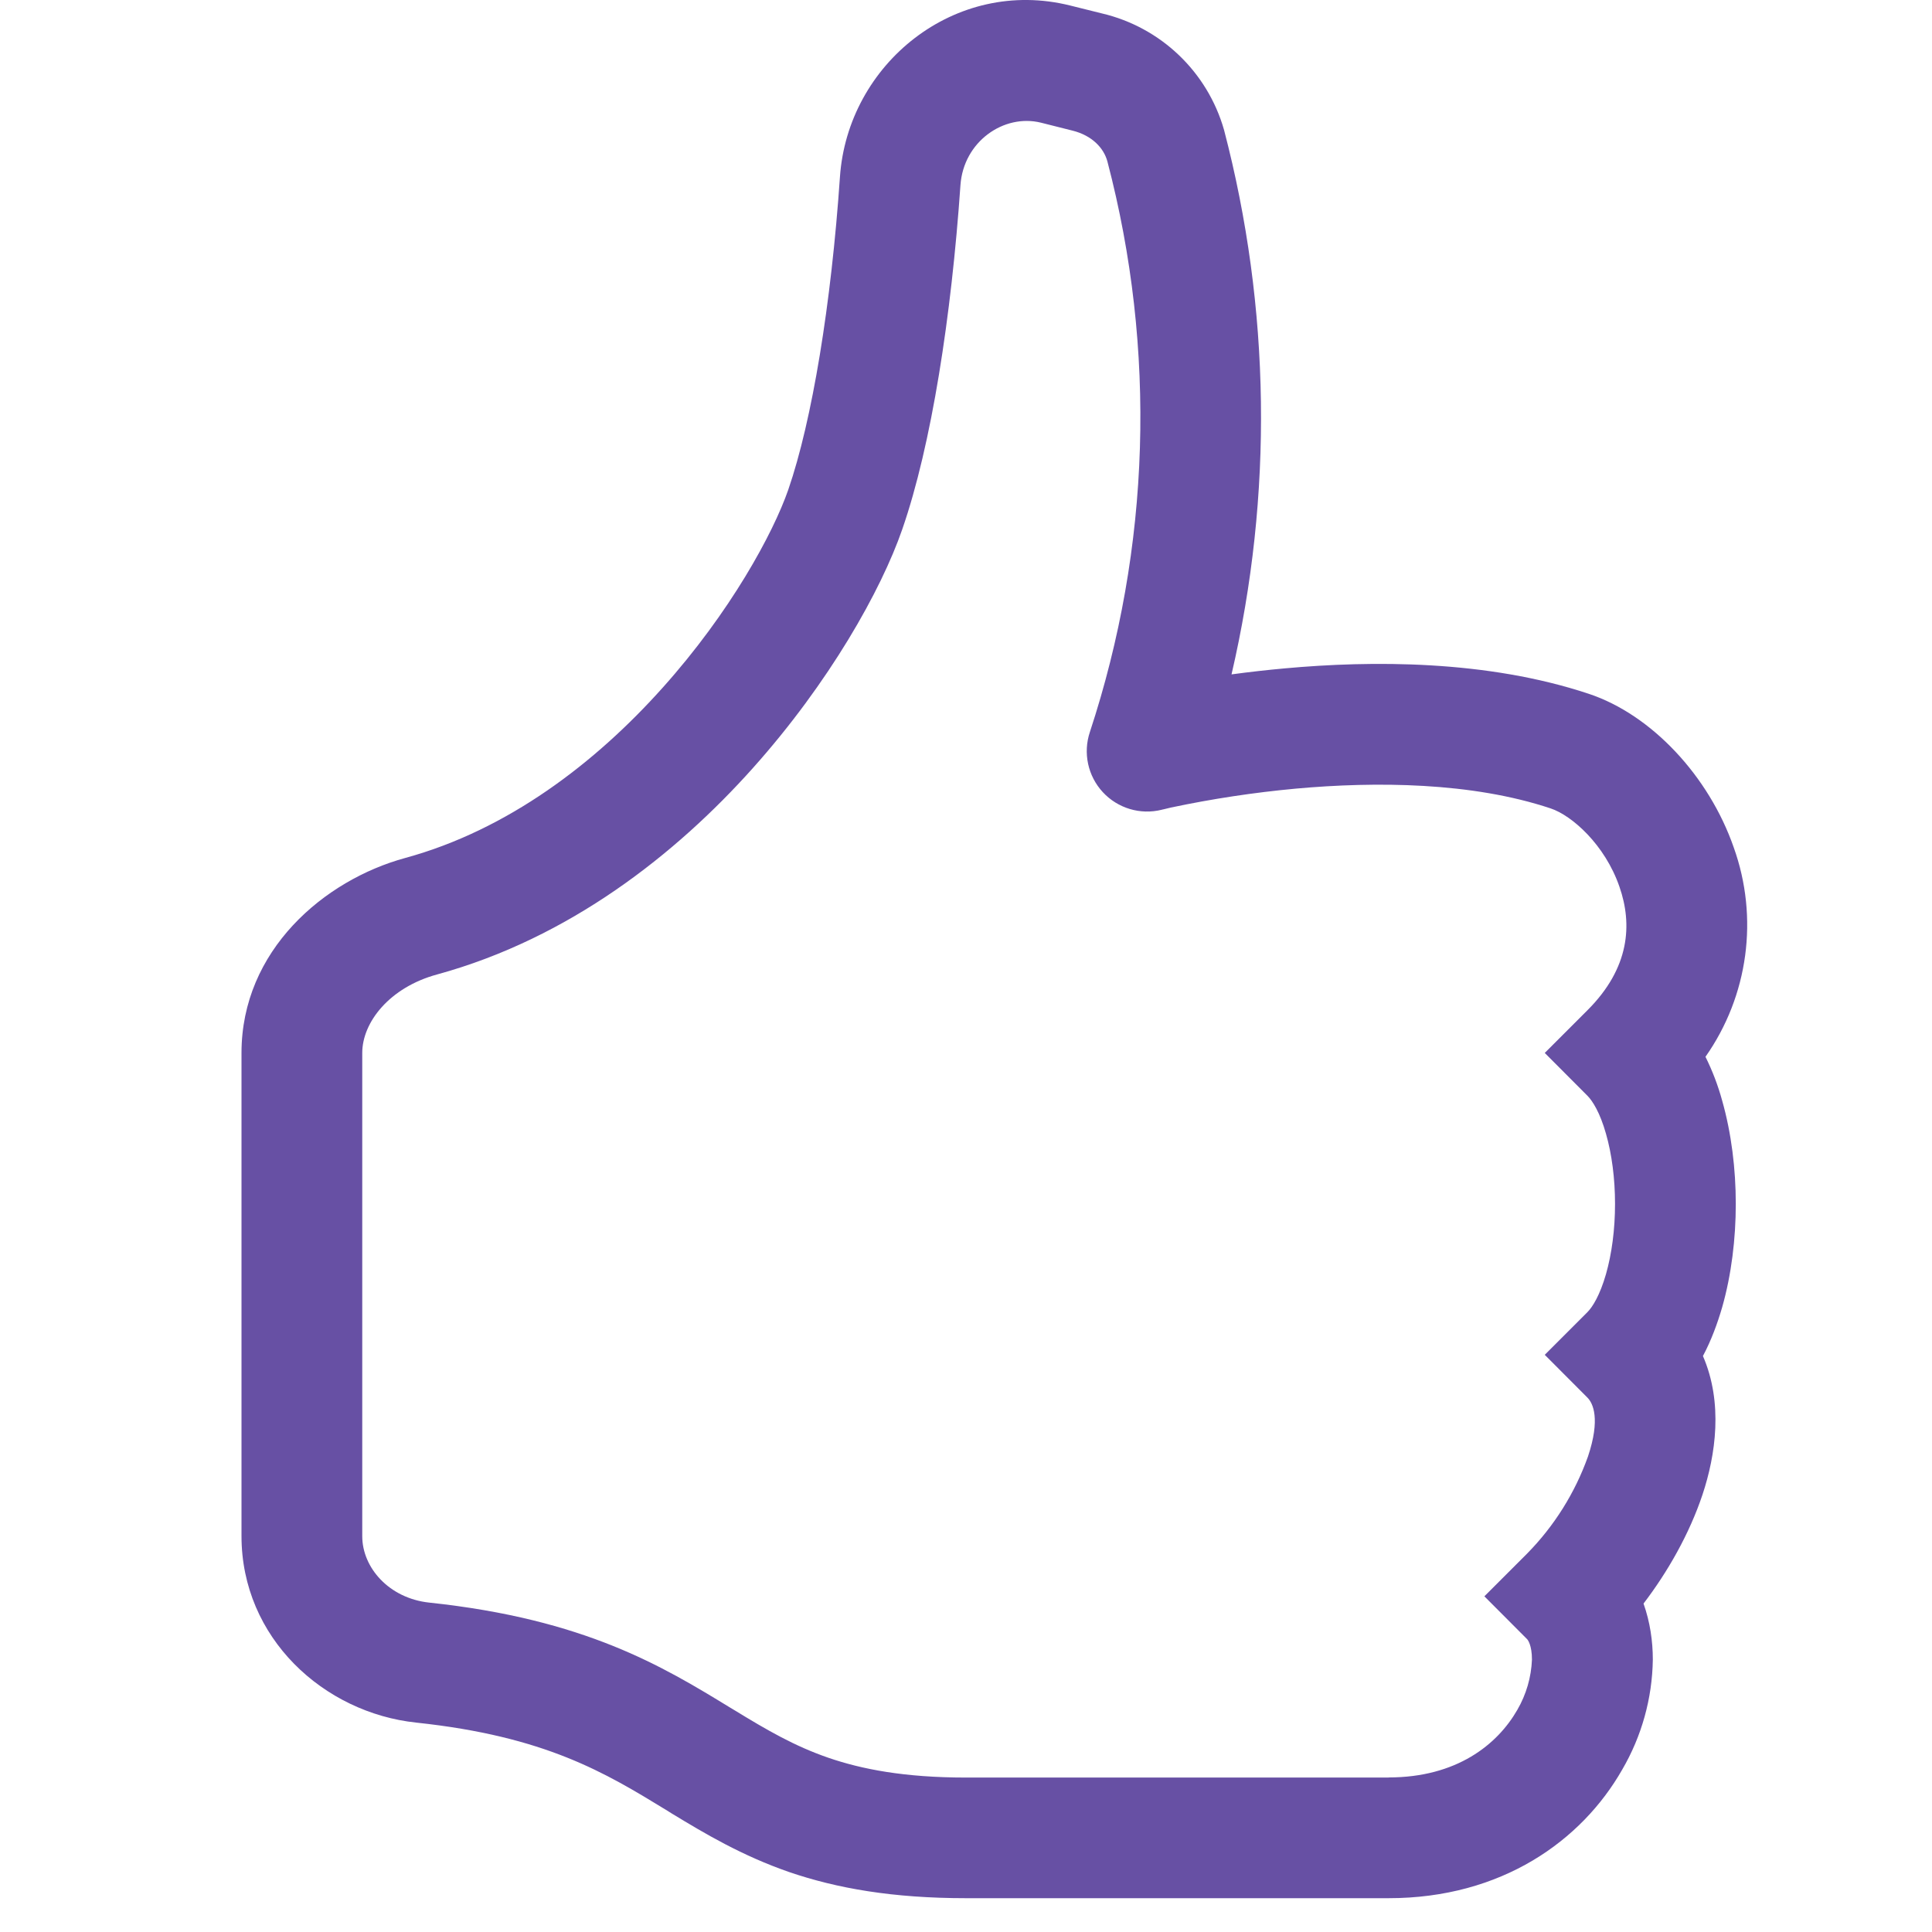
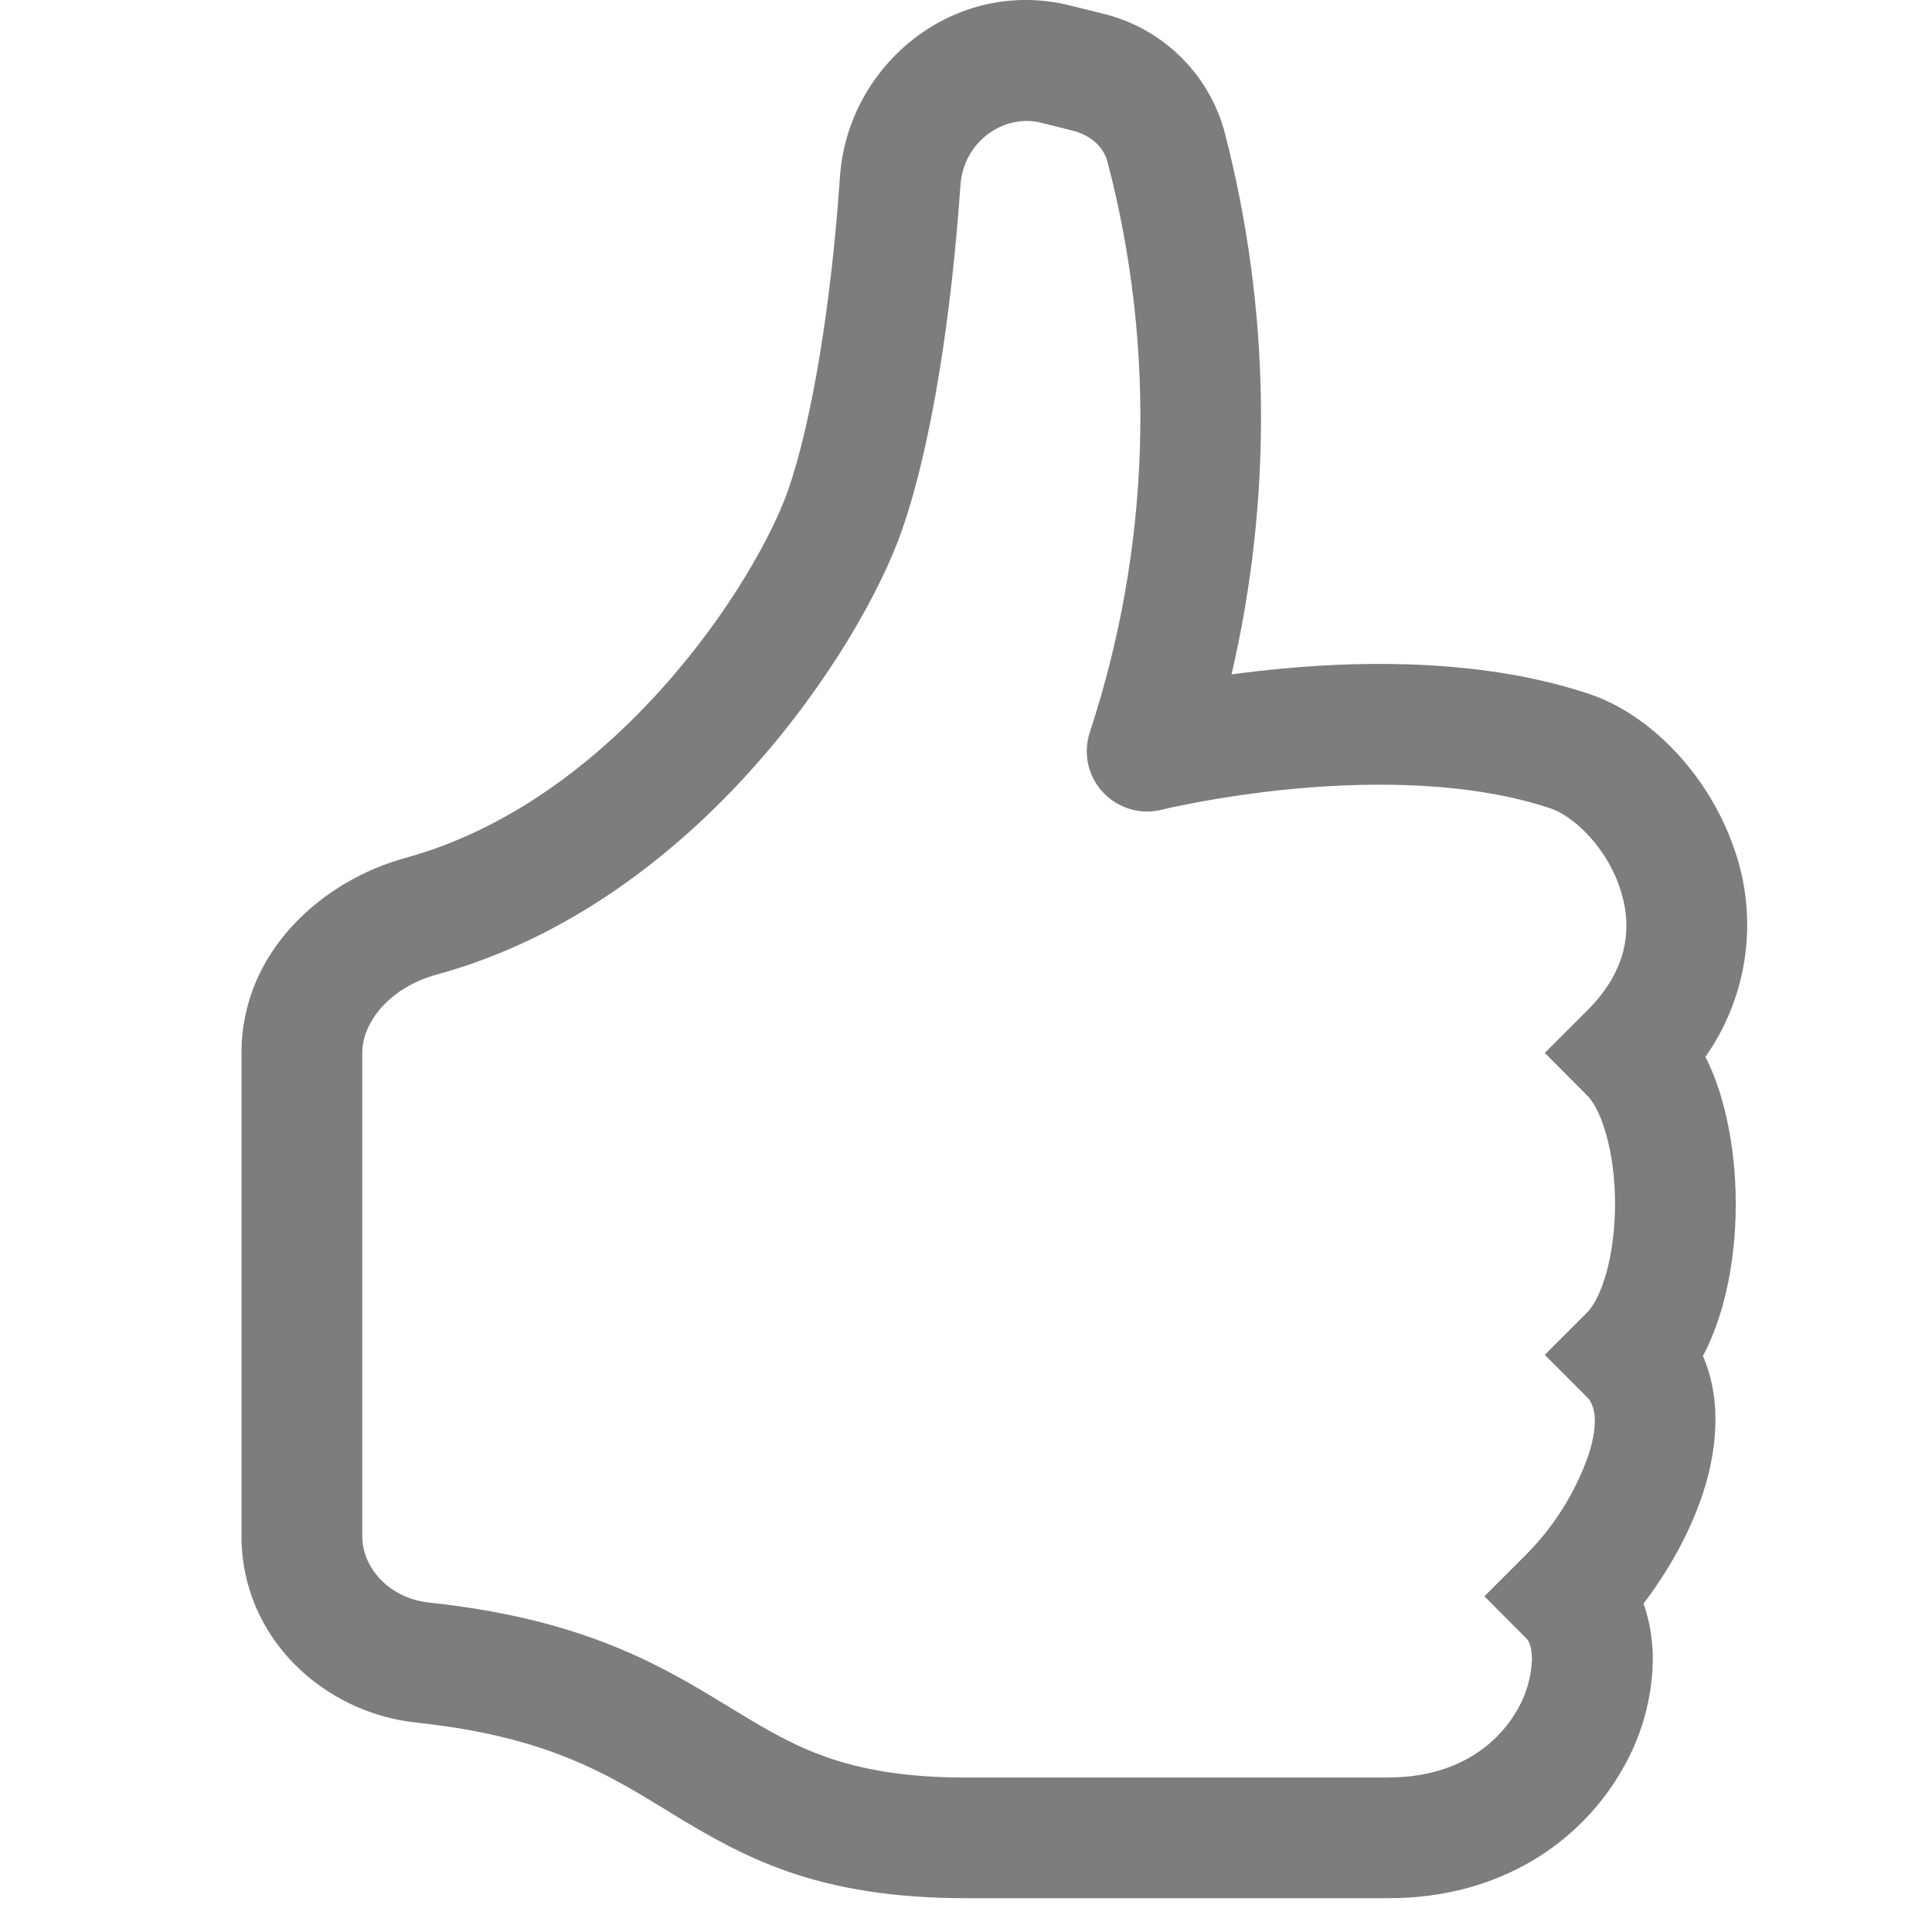
- <svg xmlns="http://www.w3.org/2000/svg" width="16" height="16" fill="#6750A4" class="bi bi-hand-thumbs-up" viewBox="0 0 16 16">
+ <svg xmlns="http://www.w3.org/2000/svg" width="16" height="16" fill="#7d7d7d" class="bi bi-hand-thumbs-up" viewBox="0 0 16 16">
  <path d="M8.864.046C7.908-.193 7.02.53 6.956 1.466c-.072 1.051-.23 2.016-.428 2.59-.125.36-.479 1.013-1.04 1.639-.557.623-1.282 1.178-2.131 1.41C2.685 7.288 2 7.87 2 8.72v4.001c0 .845.682 1.464 1.448 1.545 1.07.114 1.564.415 2.068.723l.048.03c.272.165.578.348.97.484.397.136.861.217 1.466.217h3.5c.937 0 1.599-.477 1.934-1.064a1.86 1.86 0 0 0 .254-.912c0-.152-.023-.312-.077-.464.201-.263.38-.578.488-.901.11-.33.172-.762.004-1.149.069-.13.12-.269.159-.403.077-.27.113-.568.113-.857 0-.288-.036-.585-.113-.856a2 2 0 0 0-.138-.362 1.9 1.9 0 0 0 .234-1.734c-.206-.592-.682-1.1-1.2-1.272-.847-.282-1.803-.276-2.516-.211a10 10 0 0 0-.443.05 9.4 9.4 0 0 0-.062-4.509A1.38 1.38 0 0 0 9.125.111zM11.5 14.721H8c-.51 0-.863-.069-1.14-.164-.281-.097-.506-.228-.776-.393l-.04-.024c-.555-.339-1.198-.731-2.49-.868-.333-.036-.554-.29-.554-.55V8.72c0-.254.226-.543.62-.65 1.095-.3 1.977-.996 2.614-1.708.635-.71 1.064-1.475 1.238-1.978.243-.7.407-1.768.482-2.85.025-.362.36-.594.667-.518l.262.066c.16.04.258.143.288.255a8.34 8.34 0 0 1-.145 4.725.5.5 0 0 0 .595.644l.003-.001.014-.003.058-.014a9 9 0 0 1 1.036-.157c.663-.06 1.457-.054 2.11.164.175.058.45.3.57.65.107.308.087.67-.266 1.022l-.353.353.353.354c.043.043.105.141.154.315.048.167.075.37.075.581 0 .212-.027.414-.075.582-.05.174-.111.272-.154.315l-.353.353.353.354c.047.047.109.177.005.488a2.2 2.2 0 0 1-.505.805l-.353.353.353.354c.006.005.041.05.041.17a.9.9 0 0 1-.121.416c-.165.288-.503.56-1.066.56z" />
</svg>
